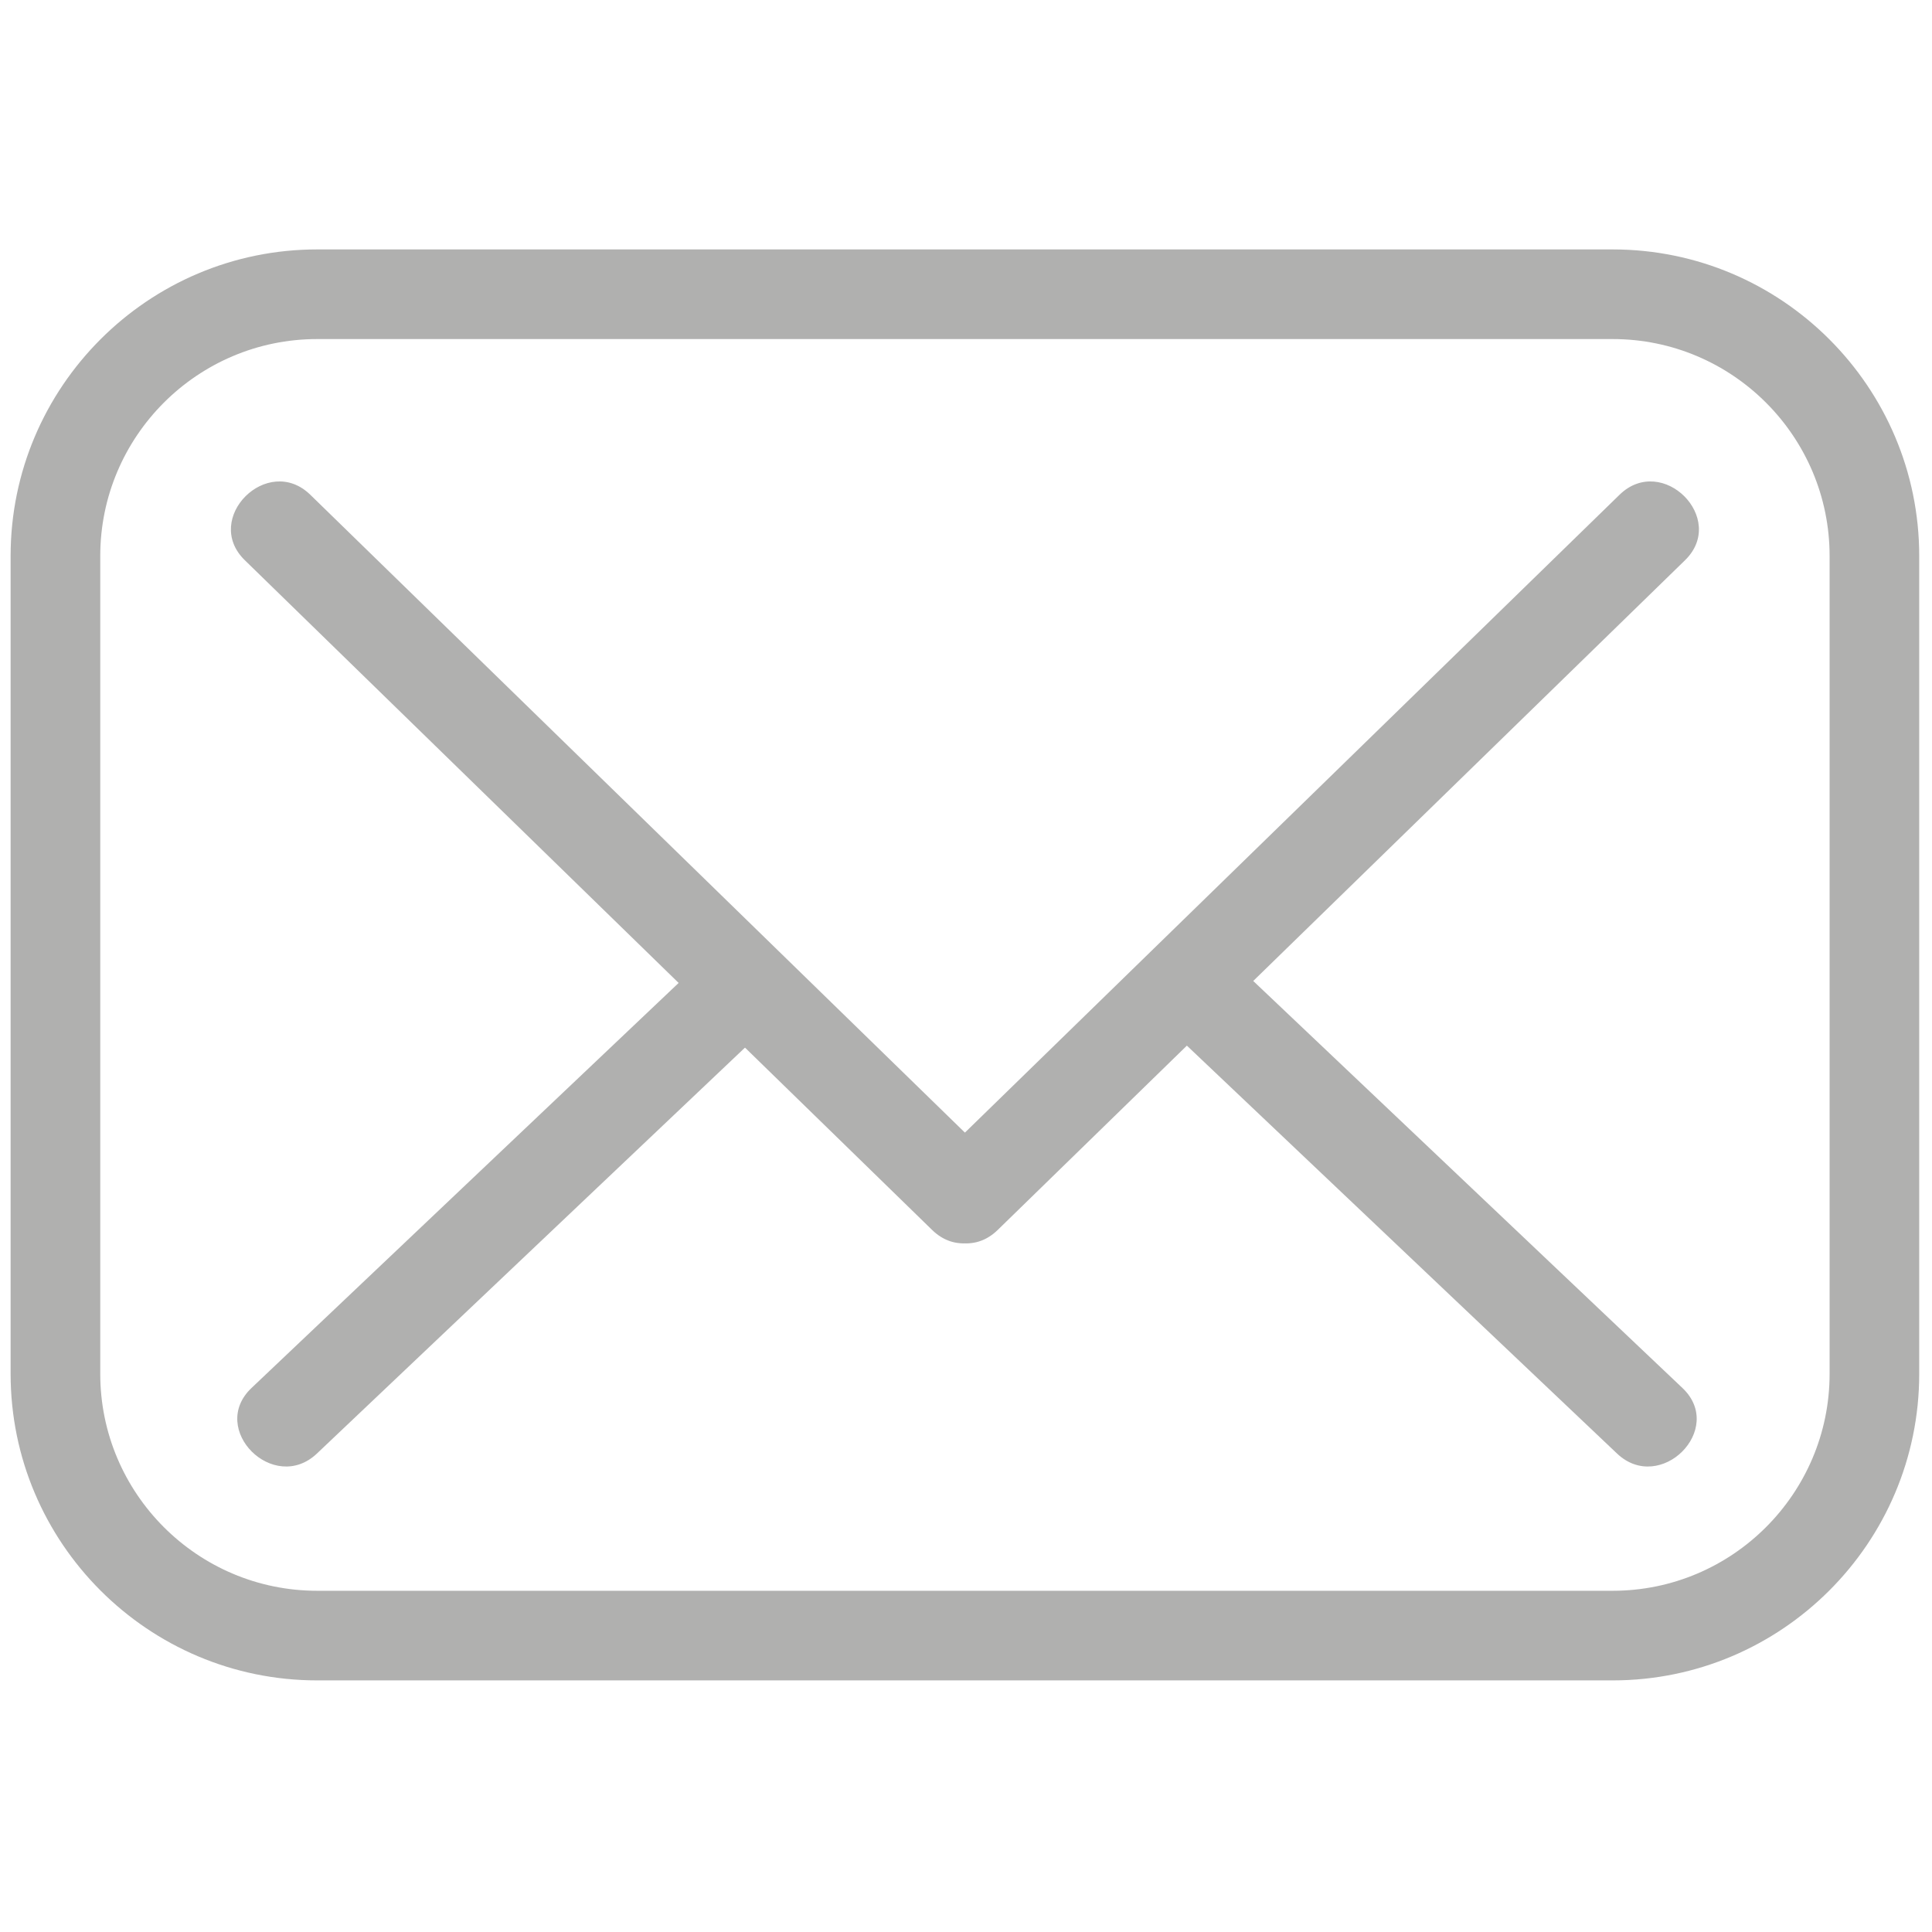
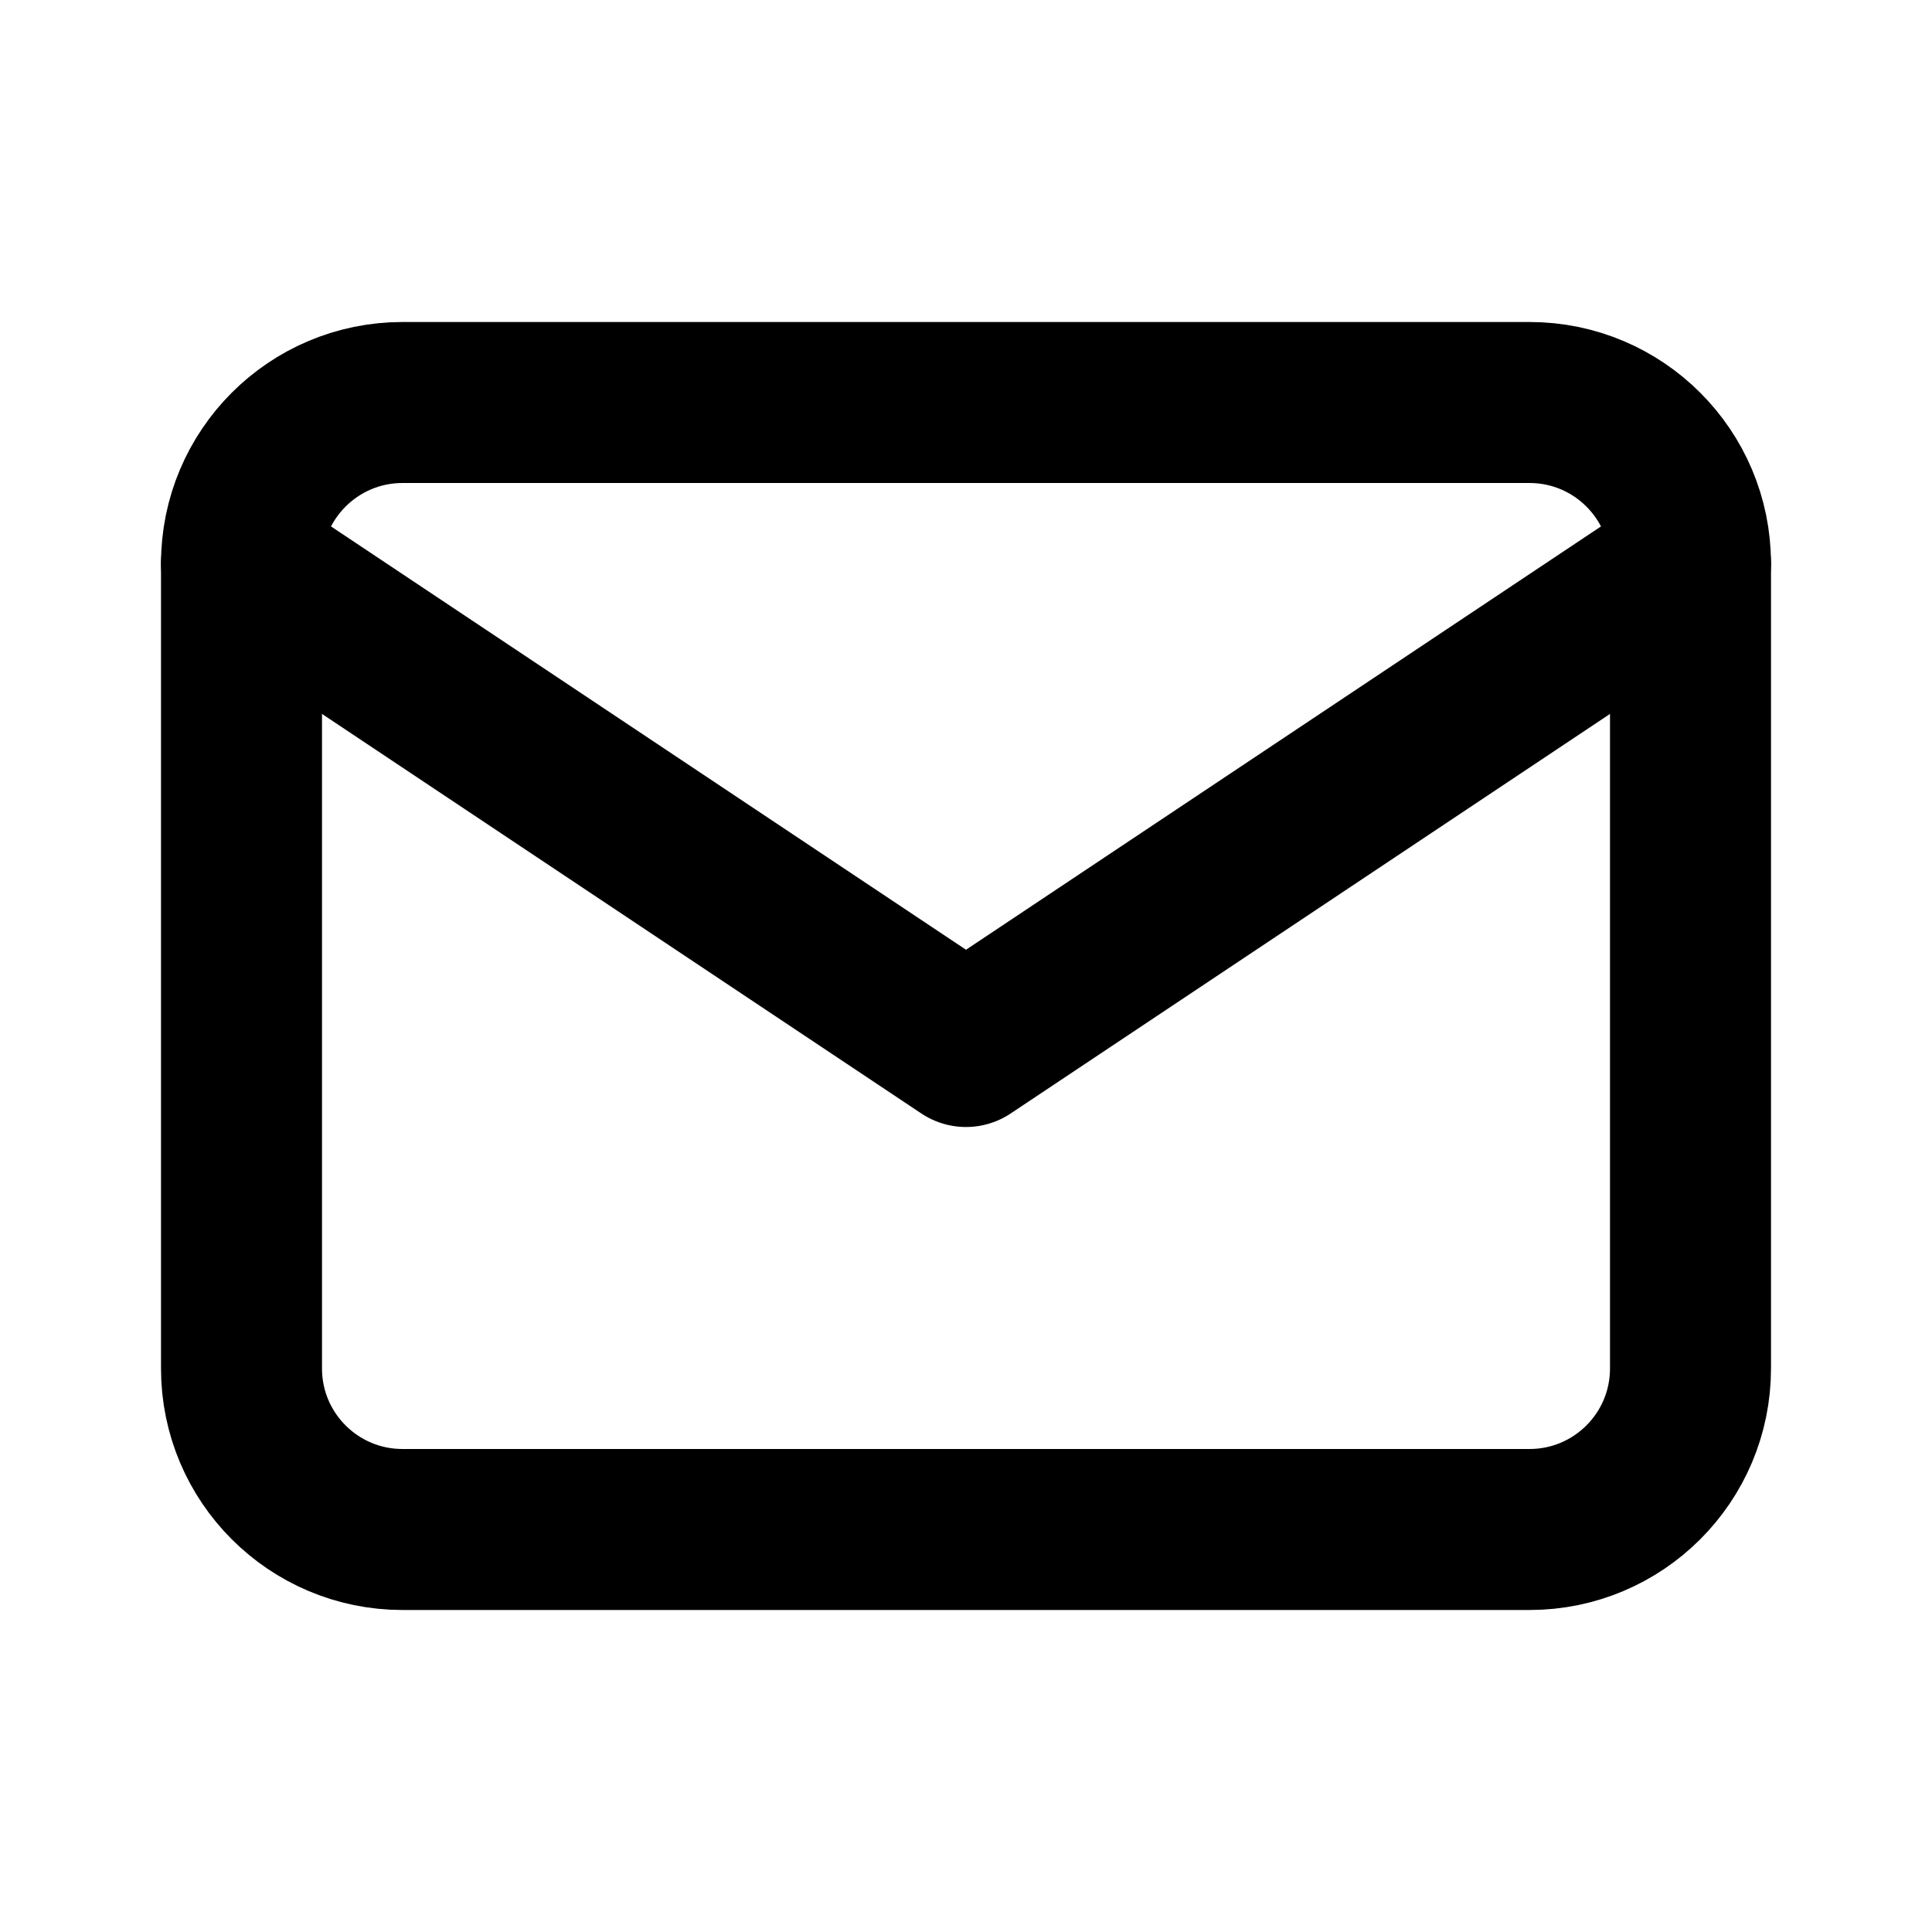
- <svg xmlns="http://www.w3.org/2000/svg" version="1.1" width="256" height="256" viewBox="0 0 256 256">
-   <g style="stroke: none; stroke-width: 1; stroke-dasharray: none; stroke-linecap: butt; stroke-linejoin: miter; stroke-miterlimit: 10; fill: rgb(29,29,27); fill-rule: nonzero; opacity: 0.35;" transform="translate(1.406593 1.406593) scale(2.81 2.81)">
-     <path d="M 75.546 78.738 H 14.455 C 6.484 78.738 0 72.254 0 64.283 V 25.716 c 0 -7.97 6.485 -14.455 14.455 -14.455 h 61.091 c 7.97 0 14.454 6.485 14.454 14.455 v 38.567 C 90 72.254 83.516 78.738 75.546 78.738 z M 14.455 15.488 c -5.64 0 -10.228 4.588 -10.228 10.228 v 38.567 c 0 5.64 4.588 10.229 10.228 10.229 h 61.091 c 5.64 0 10.228 -4.589 10.228 -10.229 V 25.716 c 0 -5.64 -4.588 -10.228 -10.228 -10.228 H 14.455 z" transform=" matrix(1 0 0 1 0 0) " stroke-linecap="round" />
-     <path d="M 11.044 25.917 C 21.848 36.445 32.652 46.972 43.456 57.5 c 2.014 1.962 5.105 -1.122 3.088 -3.088 C 35.74 43.885 24.936 33.357 14.132 22.83 C 12.118 20.867 9.027 23.952 11.044 25.917 L 11.044 25.917 z" transform=" matrix(1 0 0 1 0 0) " stroke-linecap="round" />
-     <path d="M 46.544 57.5 c 10.804 -10.527 21.608 -21.055 32.412 -31.582 c 2.016 -1.965 -1.073 -5.051 -3.088 -3.088 C 65.064 33.357 54.26 43.885 43.456 54.412 C 41.44 56.377 44.529 59.463 46.544 57.5 L 46.544 57.5 z" transform=" matrix(1 0 0 1 0 0) " stroke-linecap="round" />
-     <path d="M 78.837 64.952 c -7.189 -6.818 -14.379 -13.635 -21.568 -20.453 c -2.039 -1.933 -5.132 1.149 -3.088 3.088 c 7.189 6.818 14.379 13.635 21.568 20.453 C 77.788 69.973 80.881 66.89 78.837 64.952 L 78.837 64.952 z" transform=" matrix(1 0 0 1 0 0) " stroke-linecap="round" />
-     <path d="M 14.446 68.039 c 7.189 -6.818 14.379 -13.635 21.568 -20.453 c 2.043 -1.938 -1.048 -5.022 -3.088 -3.088 c -7.189 6.818 -14.379 13.635 -21.568 20.453 C 9.315 66.889 12.406 69.974 14.446 68.039 L 14.446 68.039 z" transform=" matrix(1 0 0 1 0 0) " stroke-linecap="round" />
-   </g>
+ <svg xmlns="http://www.w3.org/2000/svg" class="icon icon-tabler icon-tabler-mail" width="24" height="24" viewBox="0 0 24 24" stroke-width="2" stroke="currentColor" fill="none" stroke-linecap="round" stroke-linejoin="round">
+   <path stroke="none" d="M0 0h24v24H0z" fill="none" />
+   <rect x="3" y="5" width="18" height="14" rx="2" />
+   <polyline points="3 7 12 13 21 7" />
</svg>
